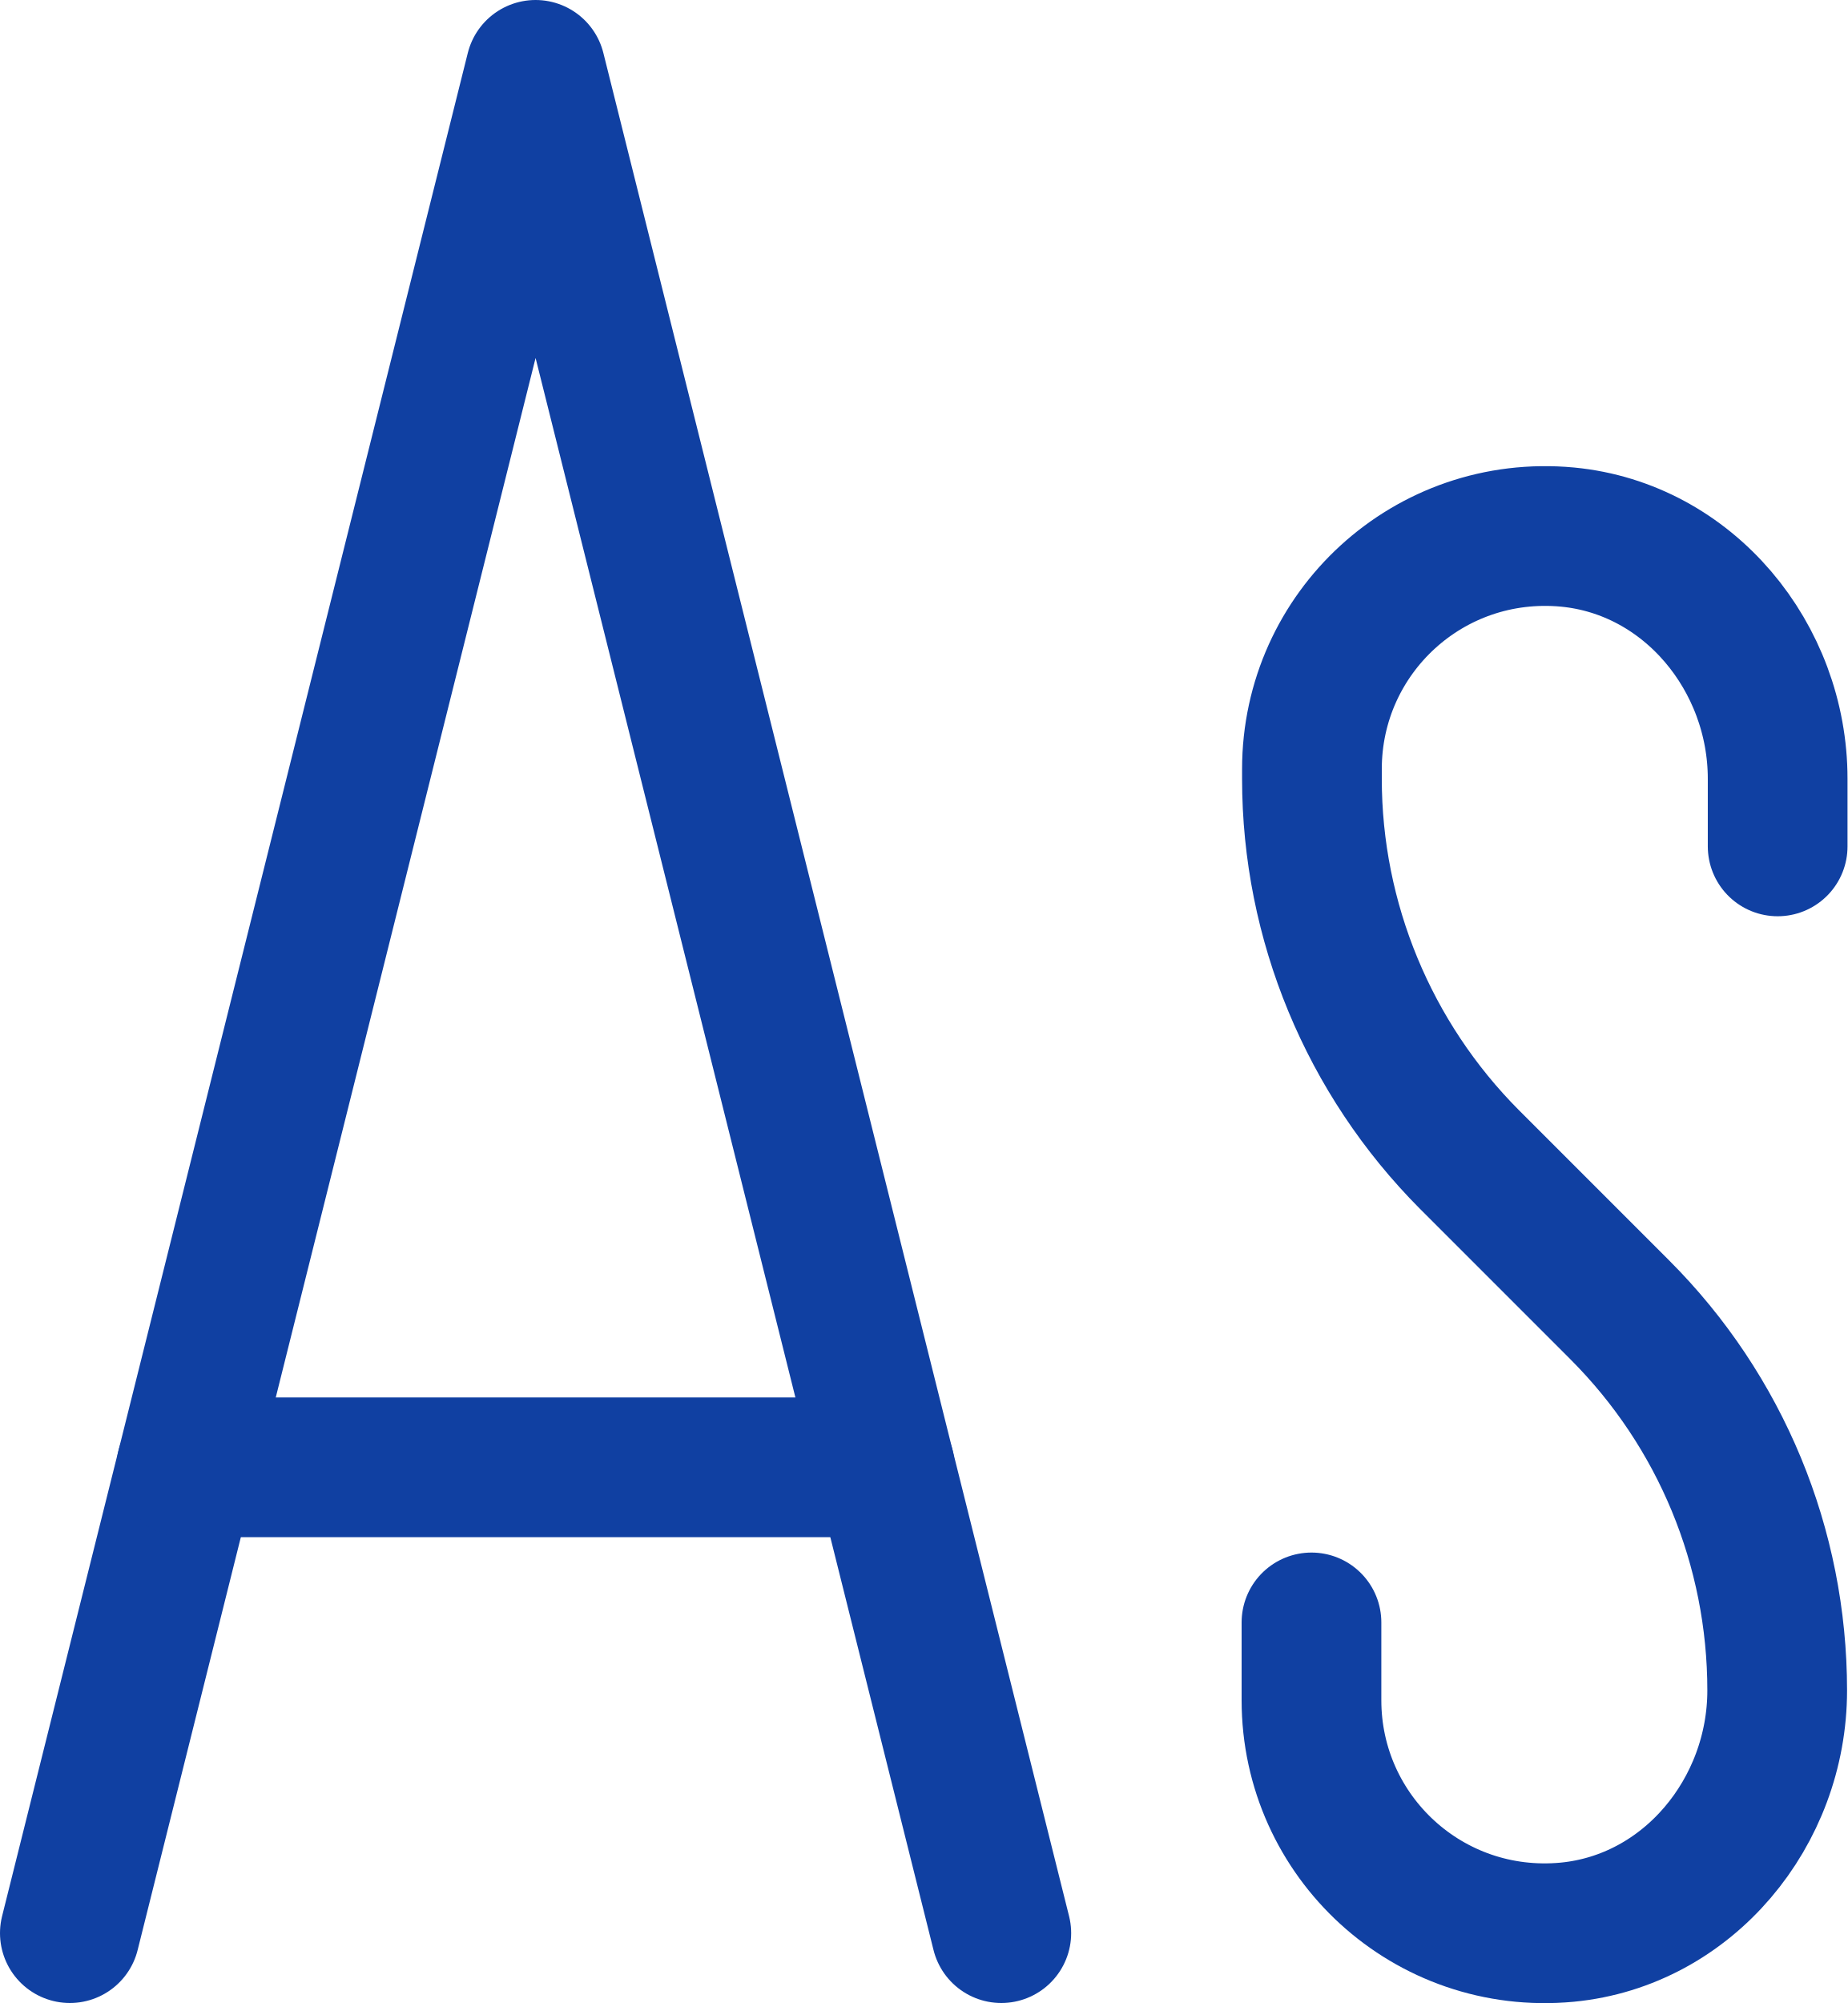
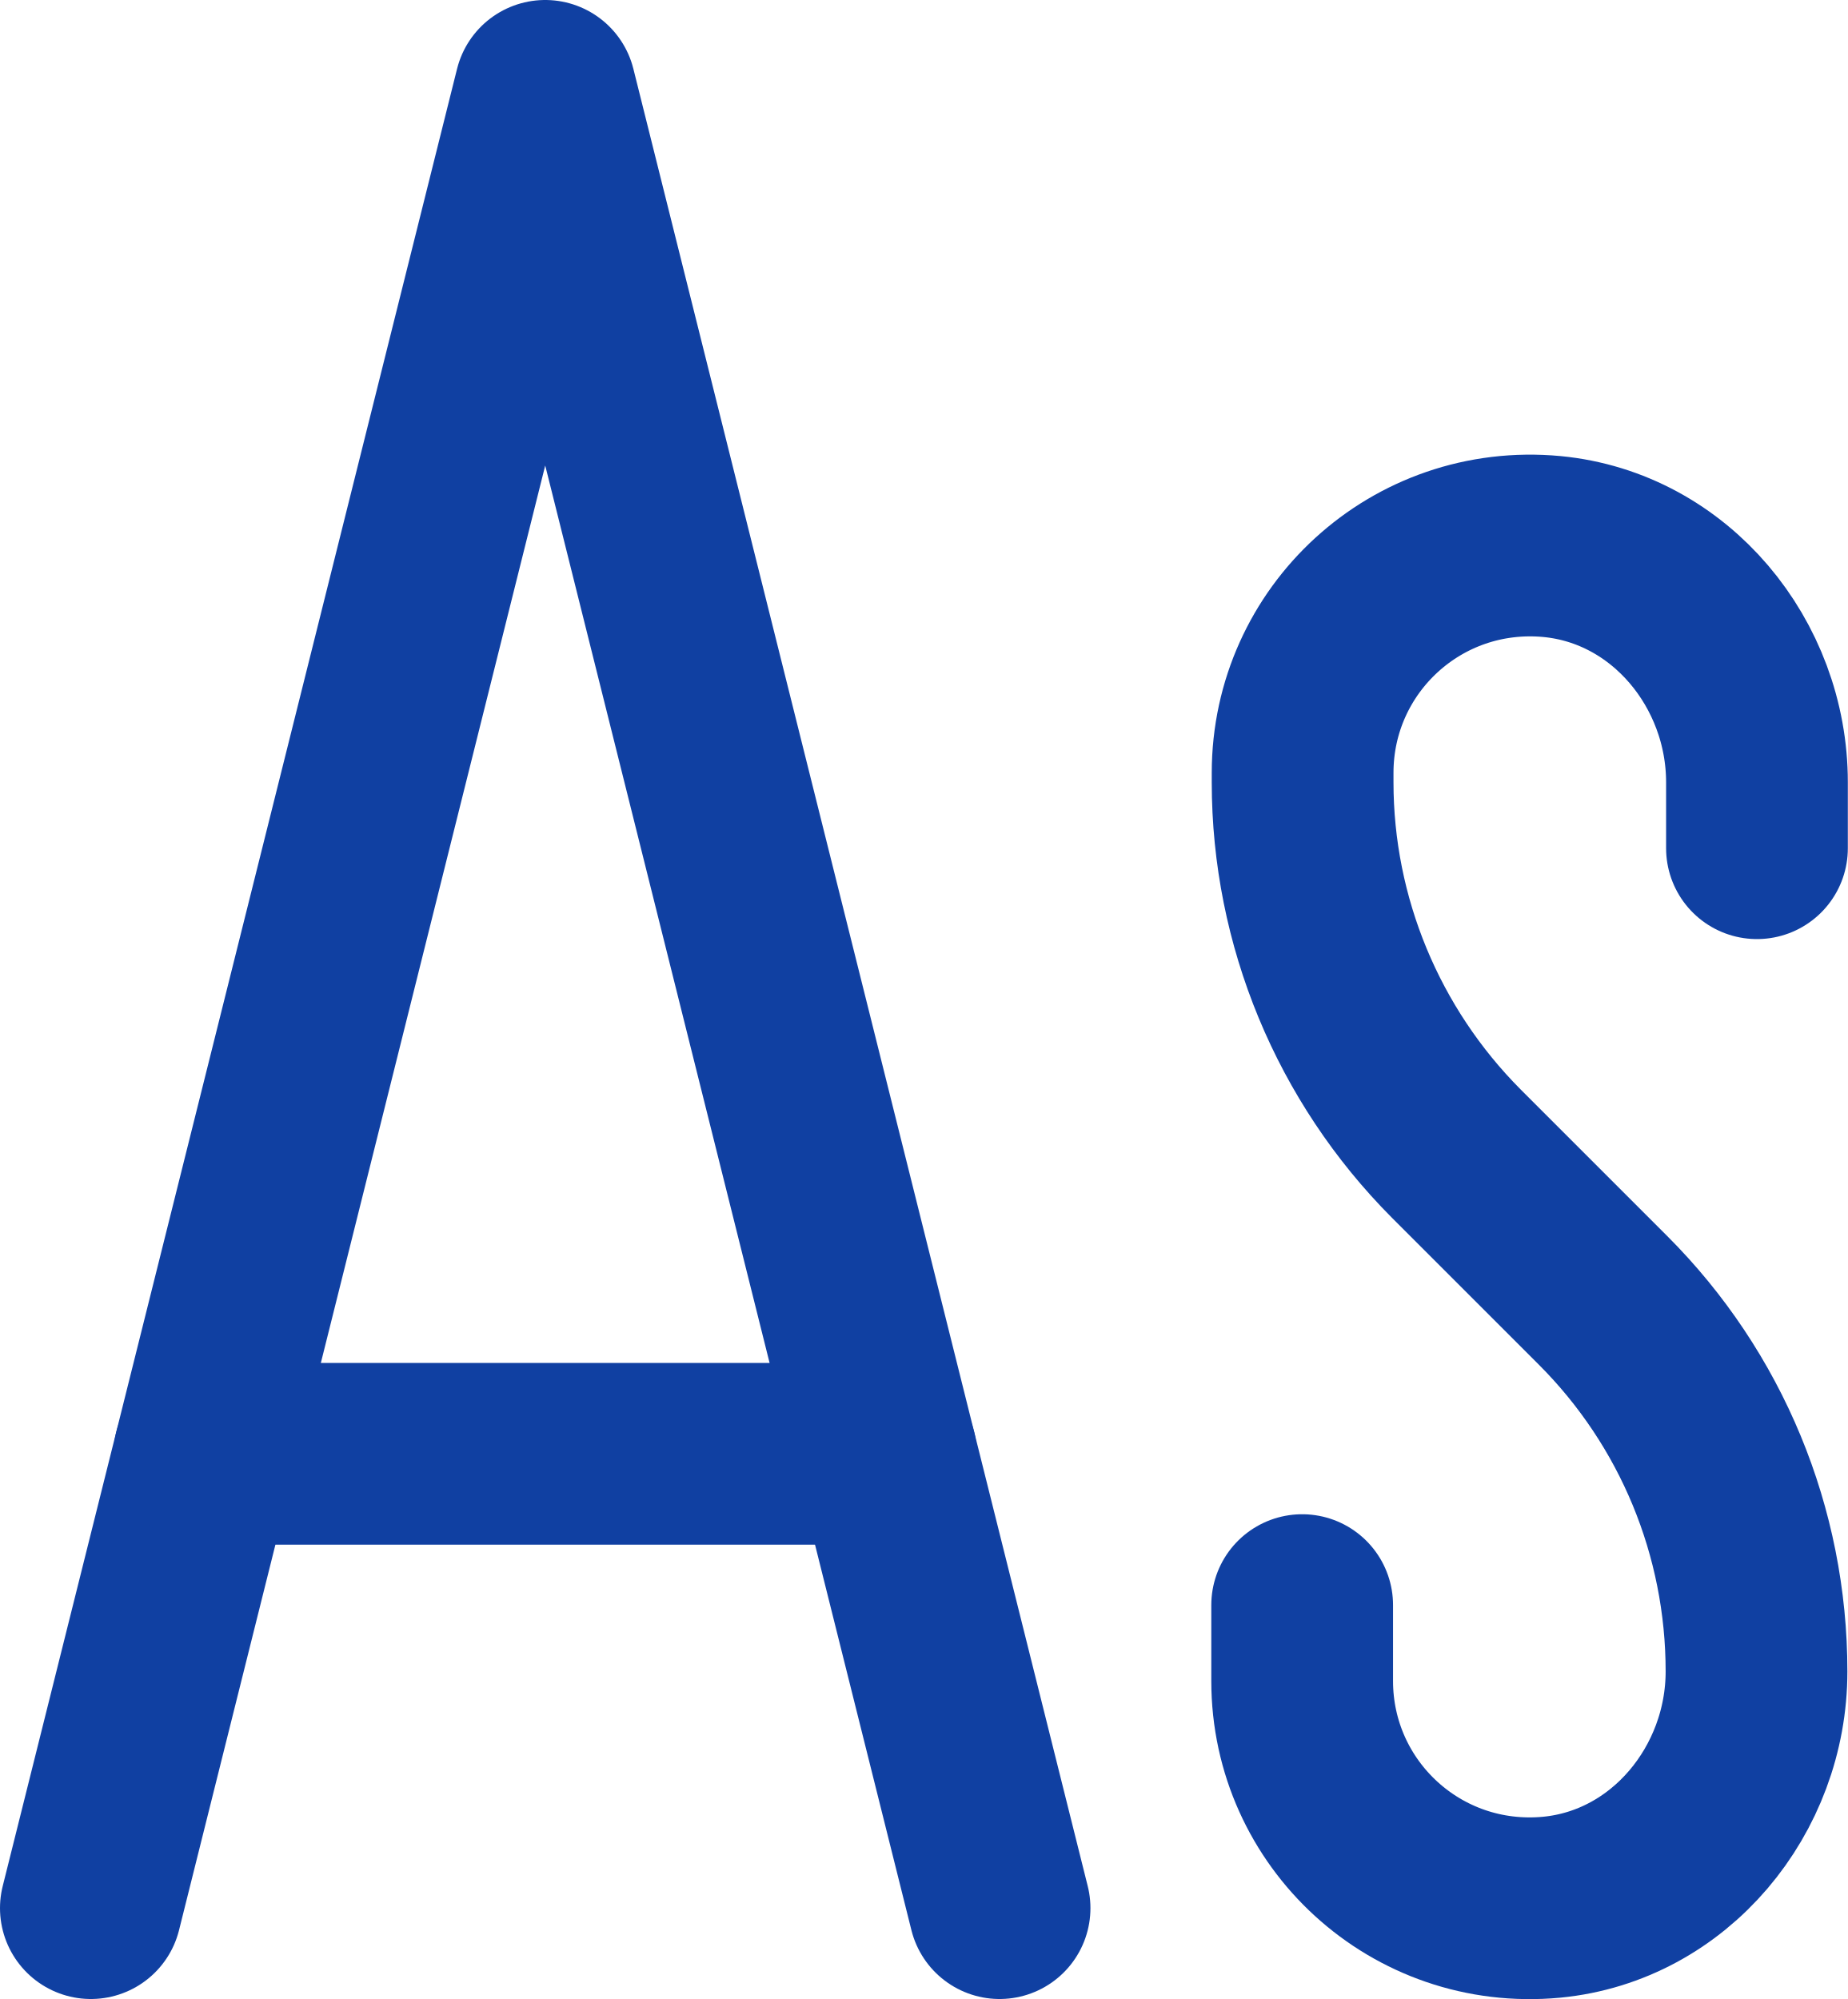
- <svg xmlns="http://www.w3.org/2000/svg" id="Capa_2" data-name="Capa 2" viewBox="0 0 39.67 43">
+ <svg xmlns="http://www.w3.org/2000/svg" id="Capa_2" data-name="Capa 2" viewBox="0 0 40.67 44">
  <defs>
    <style>
      .cls-1 {
        fill: none;
        stroke: #1040a2;
        stroke-linecap: round;
        stroke-linejoin: round;
-         stroke-width: 3px;
+         stroke-width: 4px;
      }
    </style>
  </defs>
  <g id="iconos">
    <g id="asc">
      <g>
-         <polyline class="cls-1" points="1.5 41.5 11.5 1.5 21.5 41.5" />
-         <line class="cls-1" x1="4" y1="31.5" x2="19" y2="31.5" />
+         <polyline class="cls-1" points="2 42 12 2 22 42" />
+         <line class="cls-1" x1="4.5" y1="32" x2="19.5" y2="32" />
      </g>
-       <path class="cls-1" d="m38.17,18.17v-1.45c0-2.61-1.91-4.94-4.51-5.19-2.98-.28-5.49,2.05-5.49,4.98v.21c0,3.06,1.22,6,3.38,8.17l3.23,3.23c2.17,2.17,3.38,5.1,3.38,8.17h0c0,2.61-1.91,4.94-4.51,5.19-2.98.28-5.49-2.05-5.49-4.98v-1.67" />
+       <path class="cls-1" d="m38.67,18.67v-1.45c0-2.61-1.91-4.94-4.51-5.19-2.98-.28-5.49,2.05-5.49,4.98v.21c0,3.06,1.22,6,3.38,8.17l3.23,3.23c2.17,2.17,3.38,5.1,3.38,8.17h0c0,2.61-1.91,4.94-4.51,5.19-2.98.28-5.49-2.05-5.49-4.98v-1.67" />
    </g>
  </g>
</svg>
